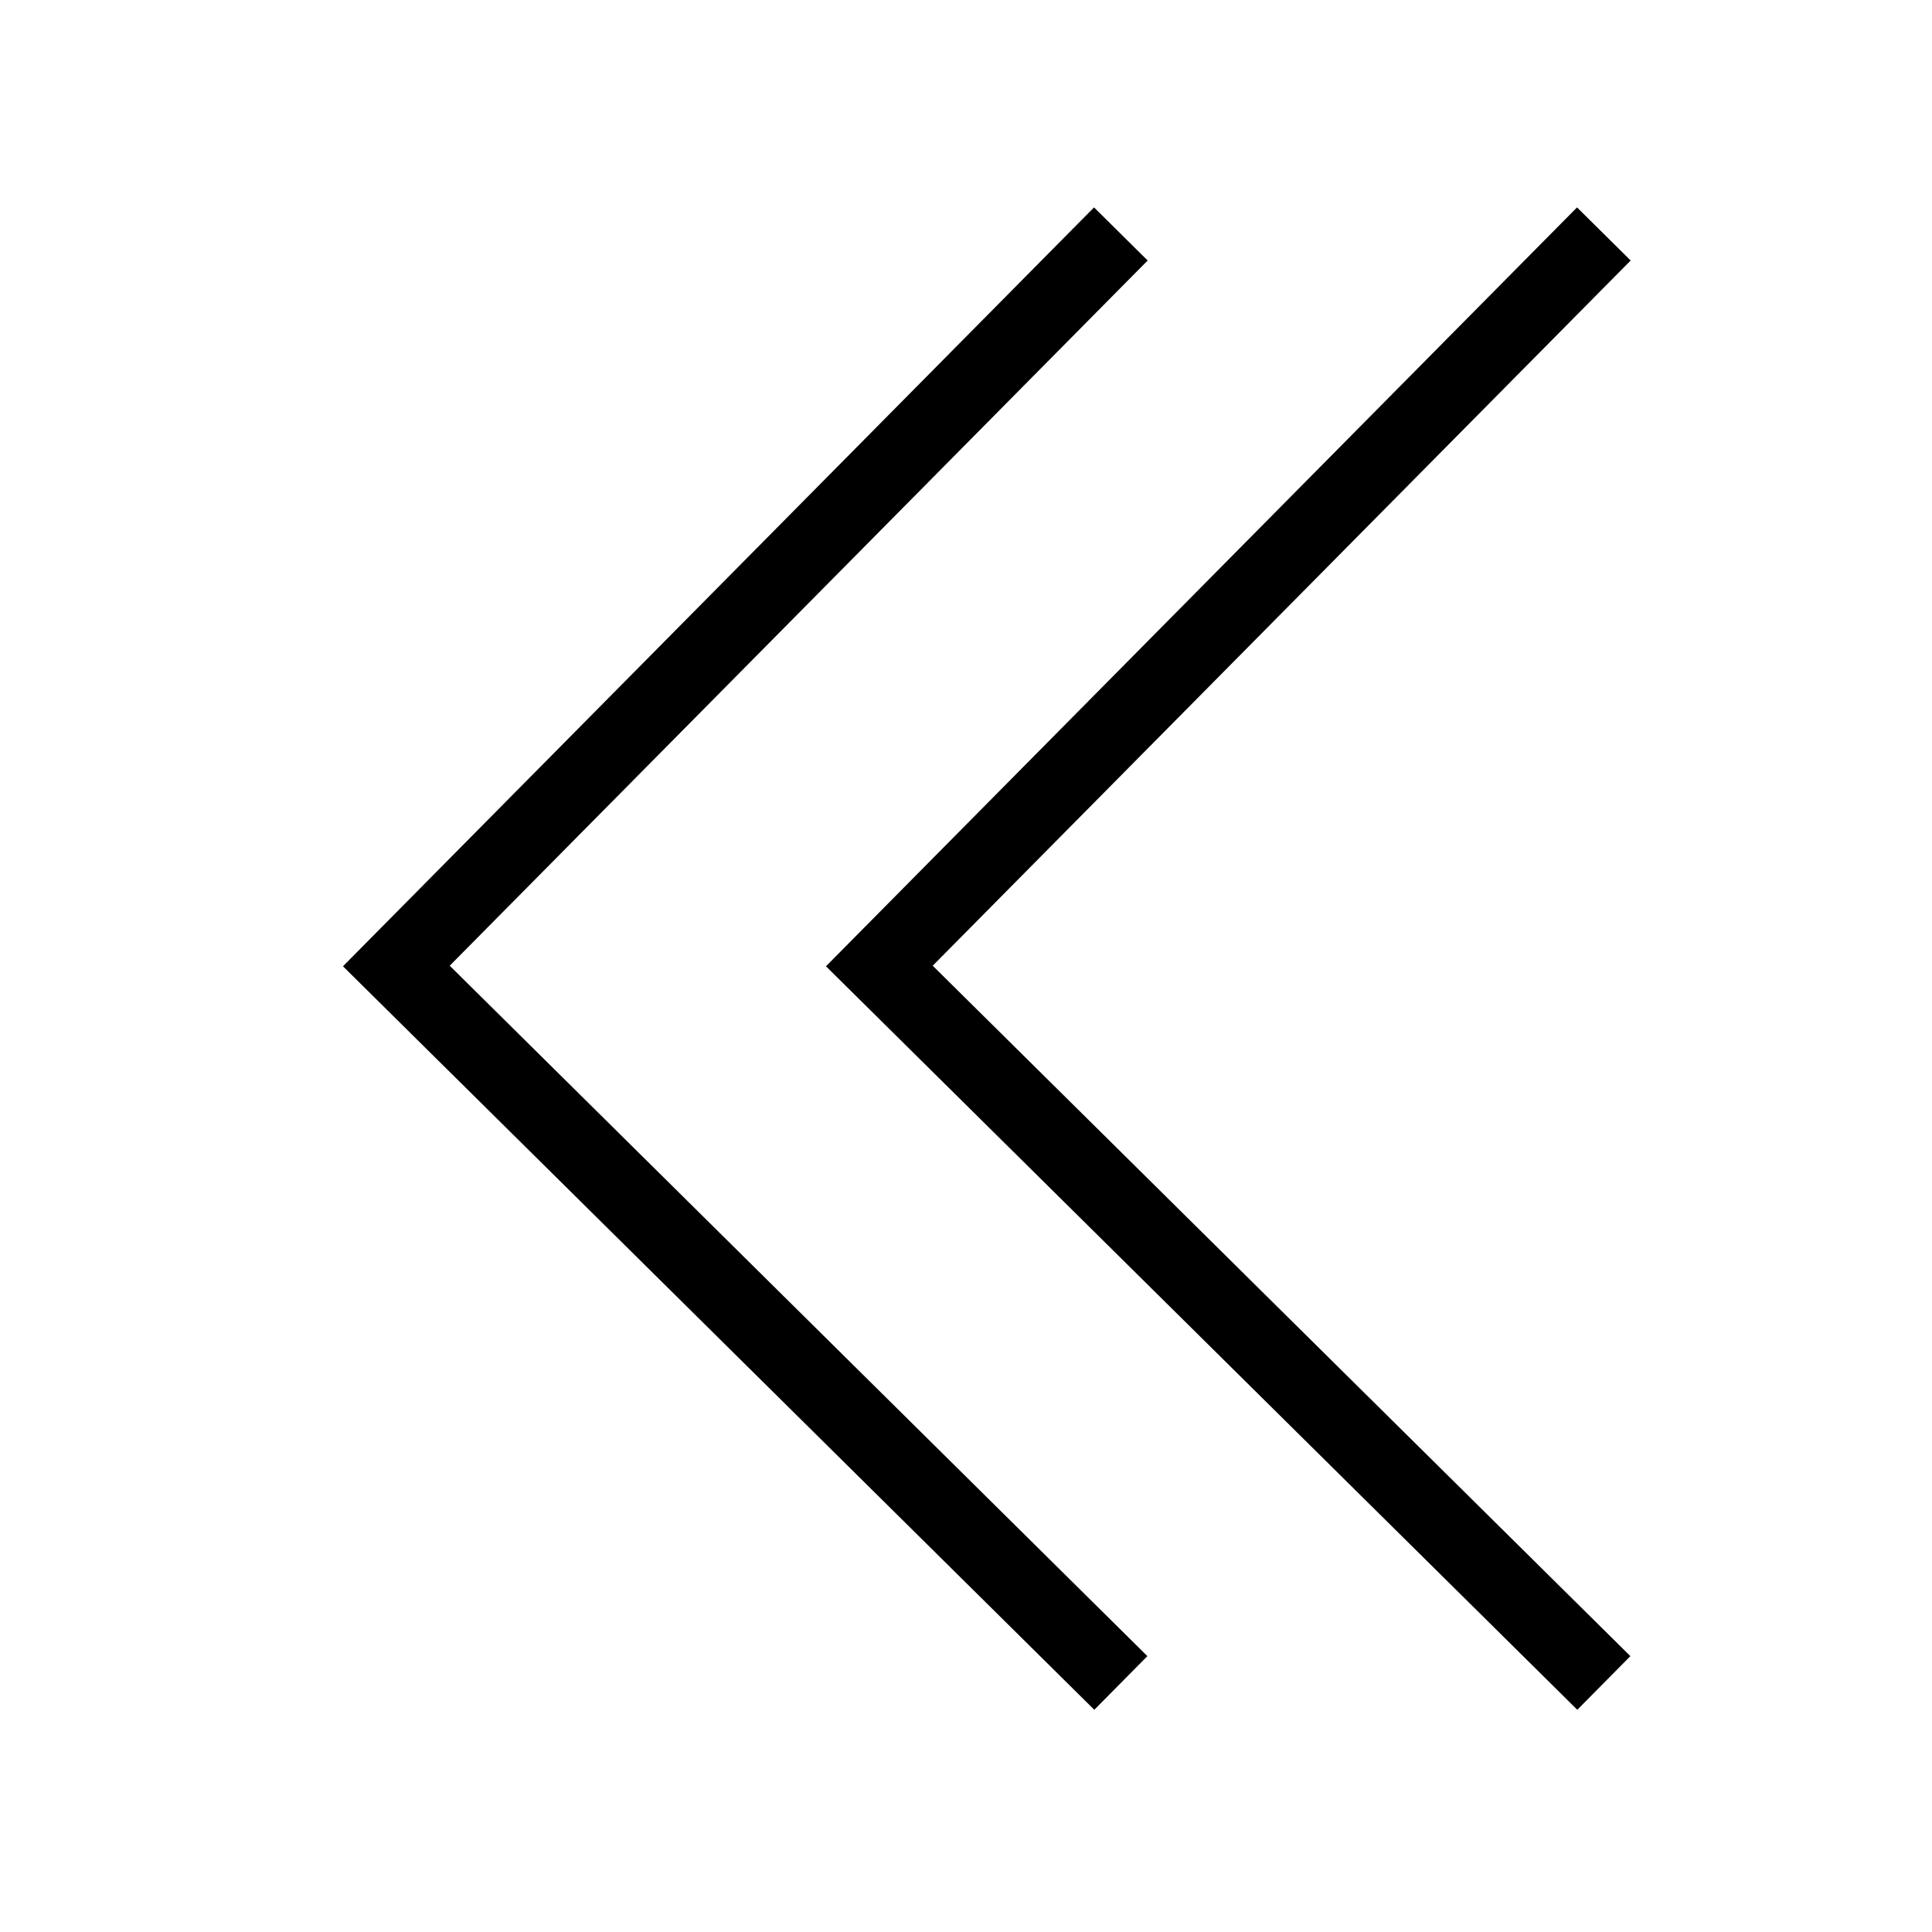
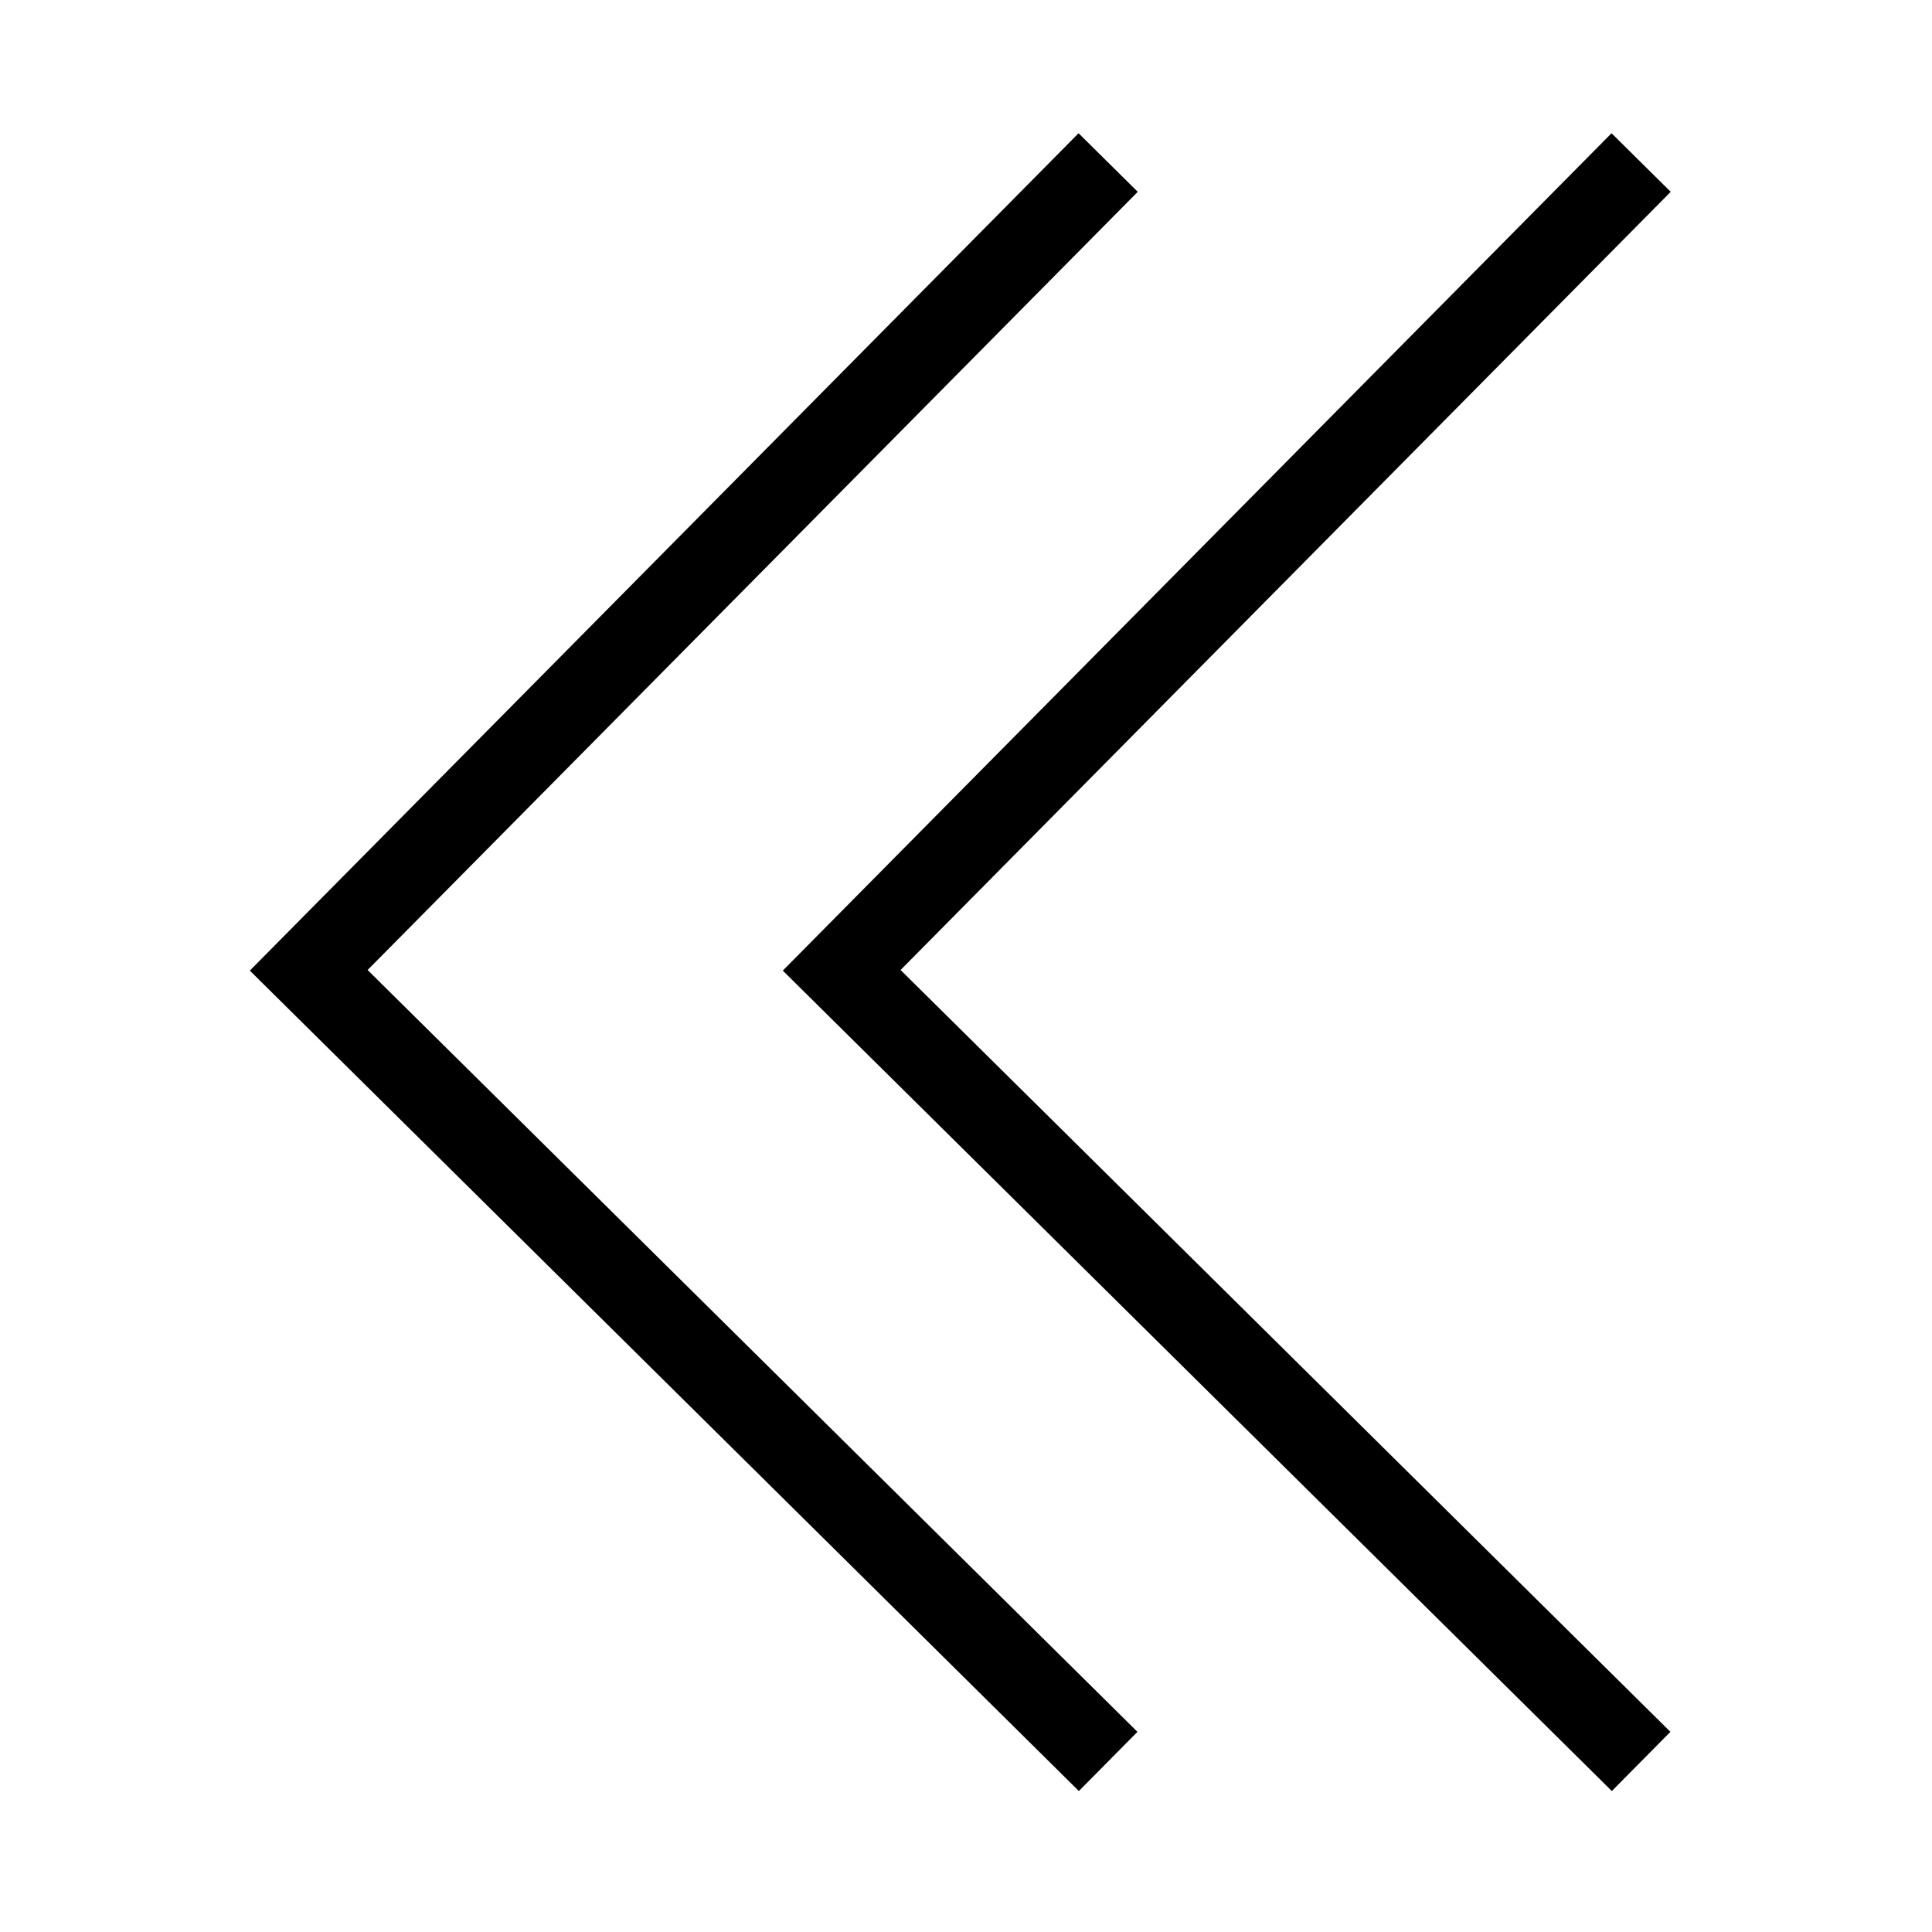
- <svg xmlns="http://www.w3.org/2000/svg" viewBox="0 0 128 128" version="1.1">
+ <svg xmlns="http://www.w3.org/2000/svg" viewBox="0 0 116 116" version="1.1">
  <g id="dbl-chevron-left" stroke="none" stroke-width="1" fill="none" fill-rule="evenodd">
-     <path d="M72.482,13.741 L76.036,17.259 L29.795,63.981 L76.017,109.723 L72.5,113.277 L22.723,64.018 L72.482,13.741 Z M104.482,13.741 L108.036,17.259 L61.795,63.981 L108.017,109.723 L104.5,113.277 L54.723,64.018 L104.482,13.741 Z" id="Shape" fill="#000000" fill-rule="nonzero" />
+     <path d="M64.759,8 L68.312,11.517 L22.072,58.24 L68.294,103.982 L64.777,107.536 L15,58.277 L64.759,8 Z M96.759,8 L100.312,11.517 L54.072,58.24 L100.294,103.982 L96.777,107.536 L47,58.277 L96.759,8 Z" id="Shape" fill="#000000" fill-rule="nonzero" />
  </g>
</svg>
